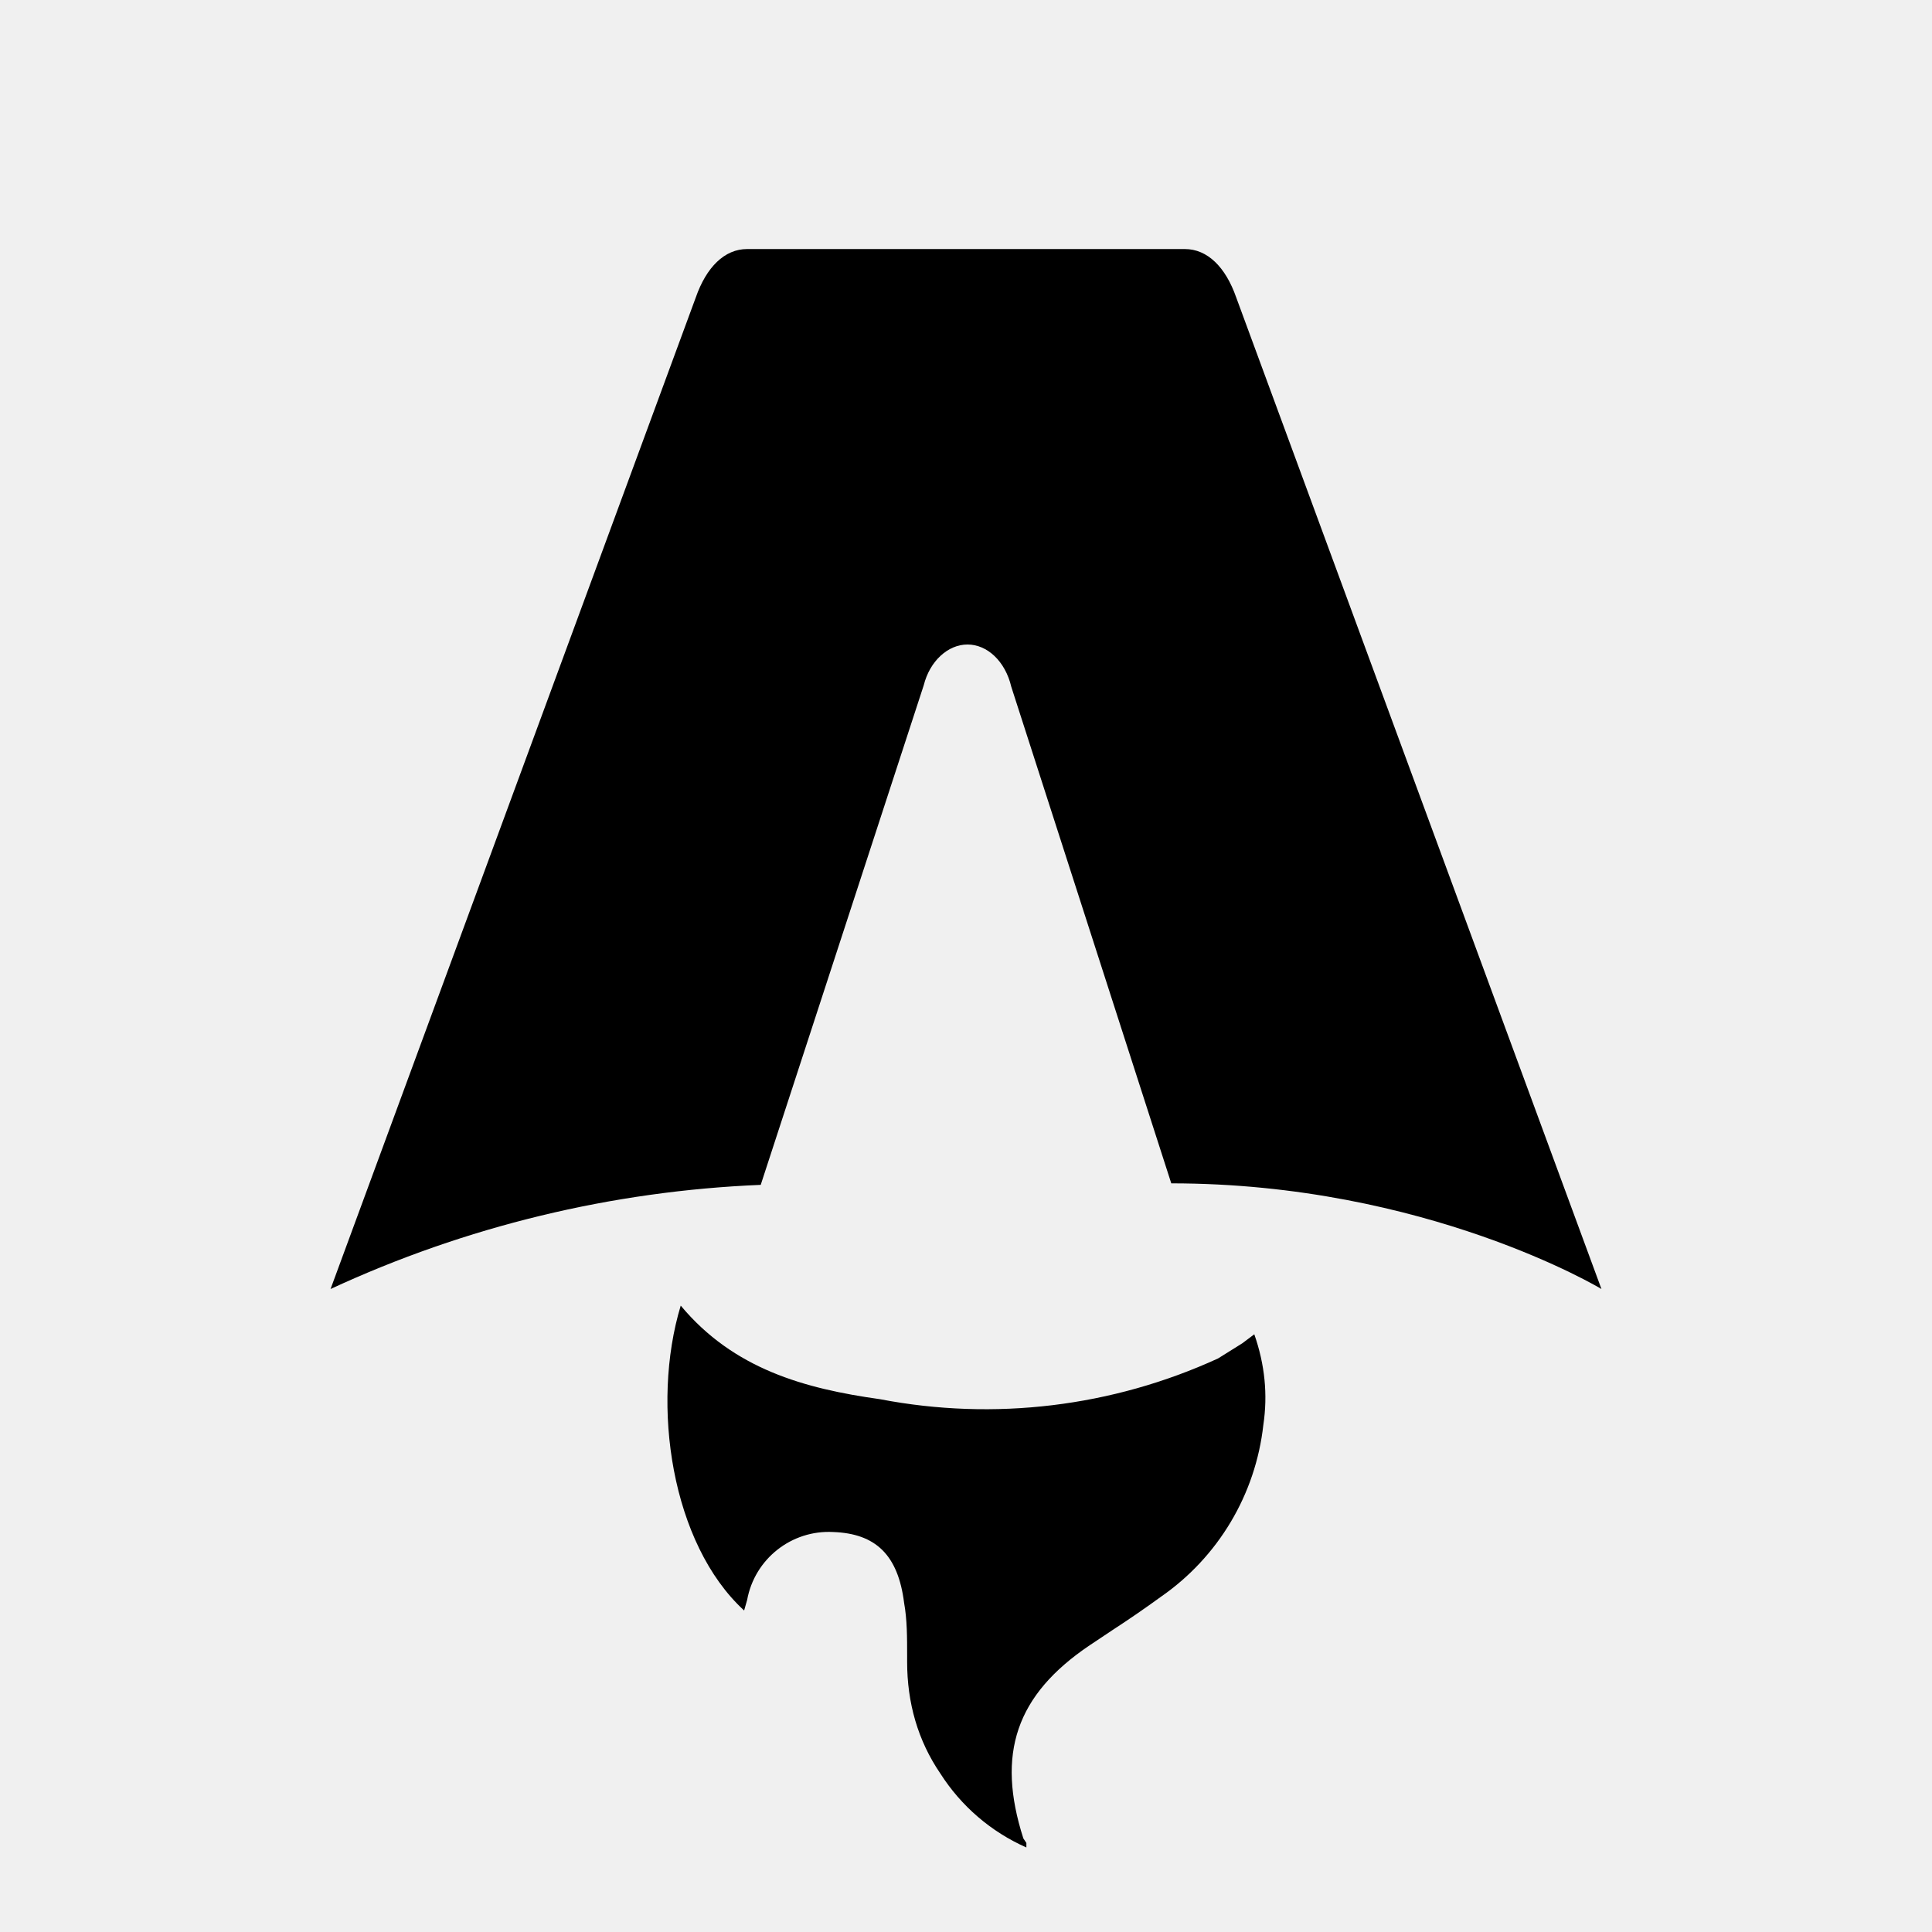
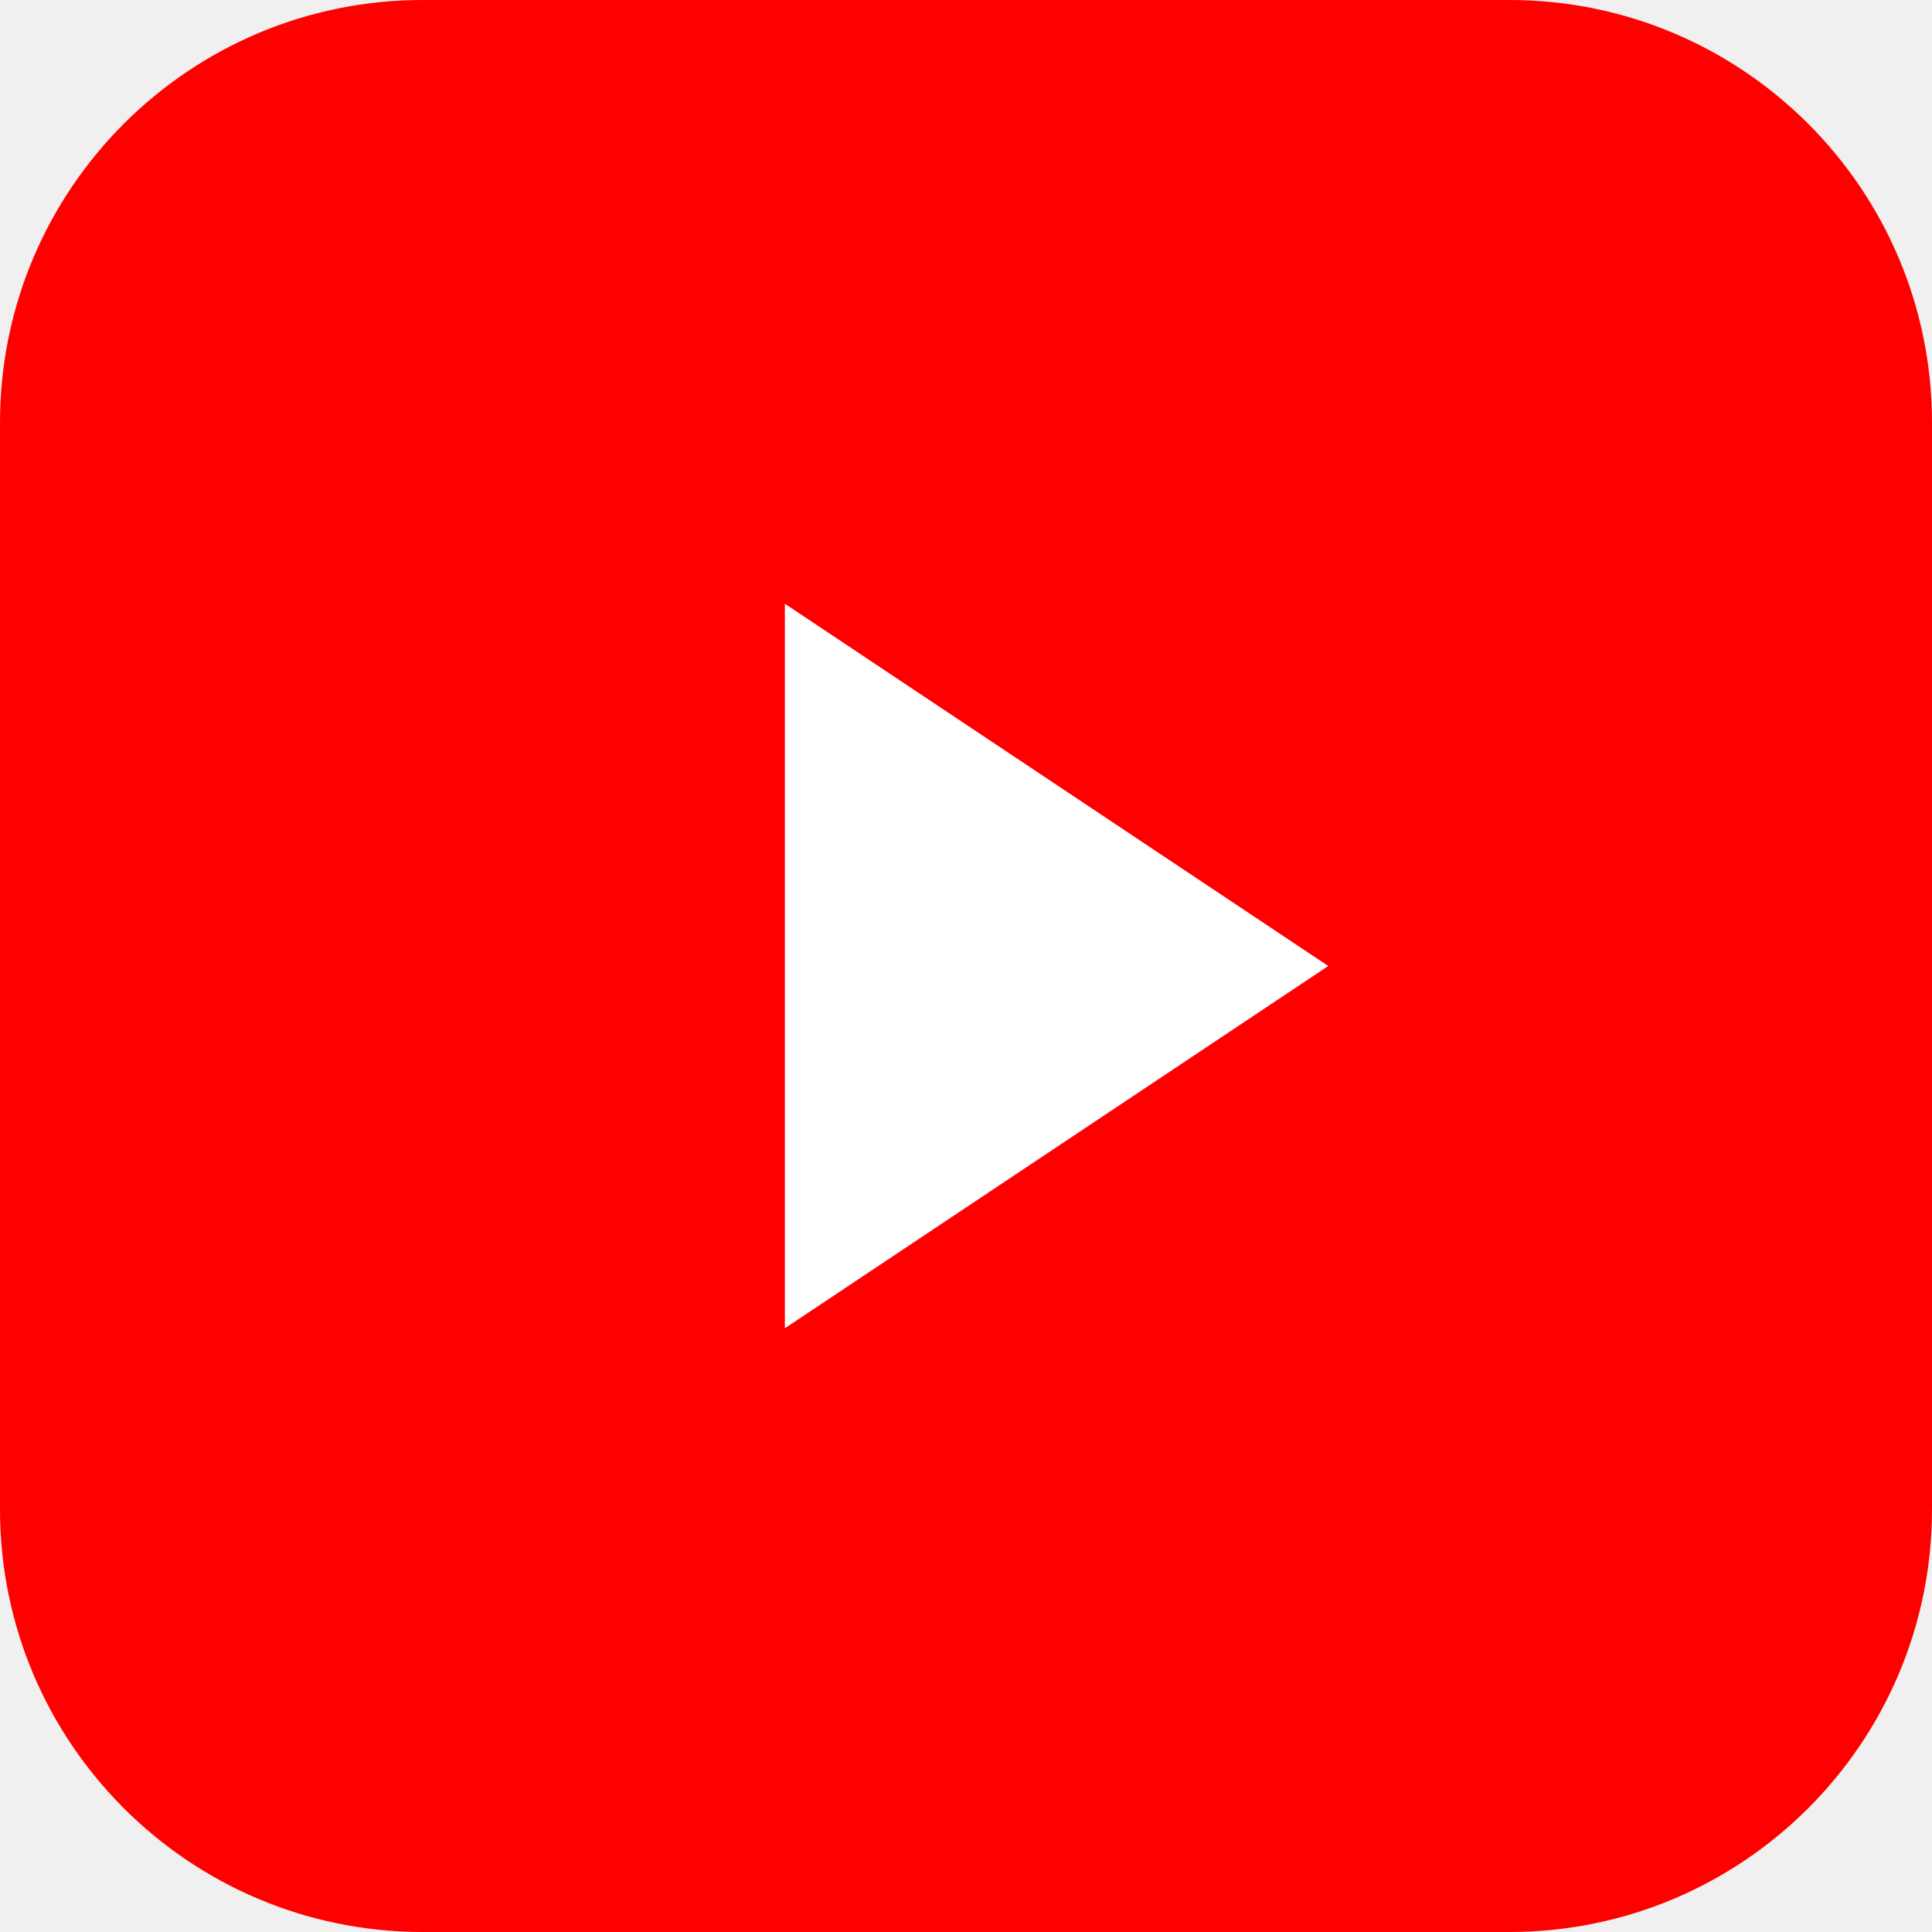
- <svg xmlns="http://www.w3.org/2000/svg" fill="none" viewBox="0 0 128 128">
-   <path d="M50.4 78.5a75.1 75.1 0 0 0-28.5 6.9l24.2-65.7c.7-2 1.9-3.2 3.4-3.2h29c1.5 0 2.7 1.2 3.4 3.2l24.2 65.7s-11.6-7-28.5-7L67 45.5c-.4-1.7-1.6-2.8-2.9-2.8-1.3 0-2.5 1.1-2.9 2.7L50.4 78.5Zm-1.1 28.2Zm-4.2-20.2c-2 6.6-.6 15.8 4.2 20.2a17.5 17.5 0 0 1 .2-.7 5.5 5.5 0 0 1 5.7-4.5c2.8.1 4.3 1.5 4.7 4.7.2 1.1.2 2.3.2 3.5v.4c0 2.7.7 5.2 2.2 7.4a13 13 0 0 0 5.7 4.9v-.3l-.2-.3c-1.8-5.6-.5-9.5 4.4-12.8l1.5-1a73 73 0 0 0 3.2-2.2 16 16 0 0 0 6.8-11.4c.3-2 .1-4-.6-6l-.8.6-1.6 1a37 37 0 0 1-22.4 2.7c-5-.7-9.7-2-13.2-6.2Z" />
-   <style>
-         path { fill: #000; }
-         @media (prefers-color-scheme: dark) {
-             path { fill: #FFF; }
-         }
-     </style>
+ <svg xmlns="http://www.w3.org/2000/svg" viewBox="0 0 64 64">
+   <rect width="64" height="64" rx="14" fill="#FF0000" />
+   <path d="M49.6 17.8c-.8-3.1-3.2-5.5-6.3-6.3C37.8 10 26.2 10 20.7 10s-17.1 0-22.6 1.5c-3.1.8-5.5 3.2-6.3 6.3C-9.7 23.3-9.7 32-9.7 32s0 8.7 1.5 14.2c.8 3.1 3.2 5.5 6.3 6.3 5.5 1.5 17.1 1.5 22.6 1.5s17.1 0 22.6-1.5c3.1-.8 5.5-3.2 6.3-6.3 1.5-5.5 1.5-14.2 1.5-14.2s0-8.7-1.5-14.2z" transform="translate(11, 0) scale(0.65)" fill="none" />
+   <polygon points="26,20 44,32 26,44" fill="#FFFFFF" />
</svg>
